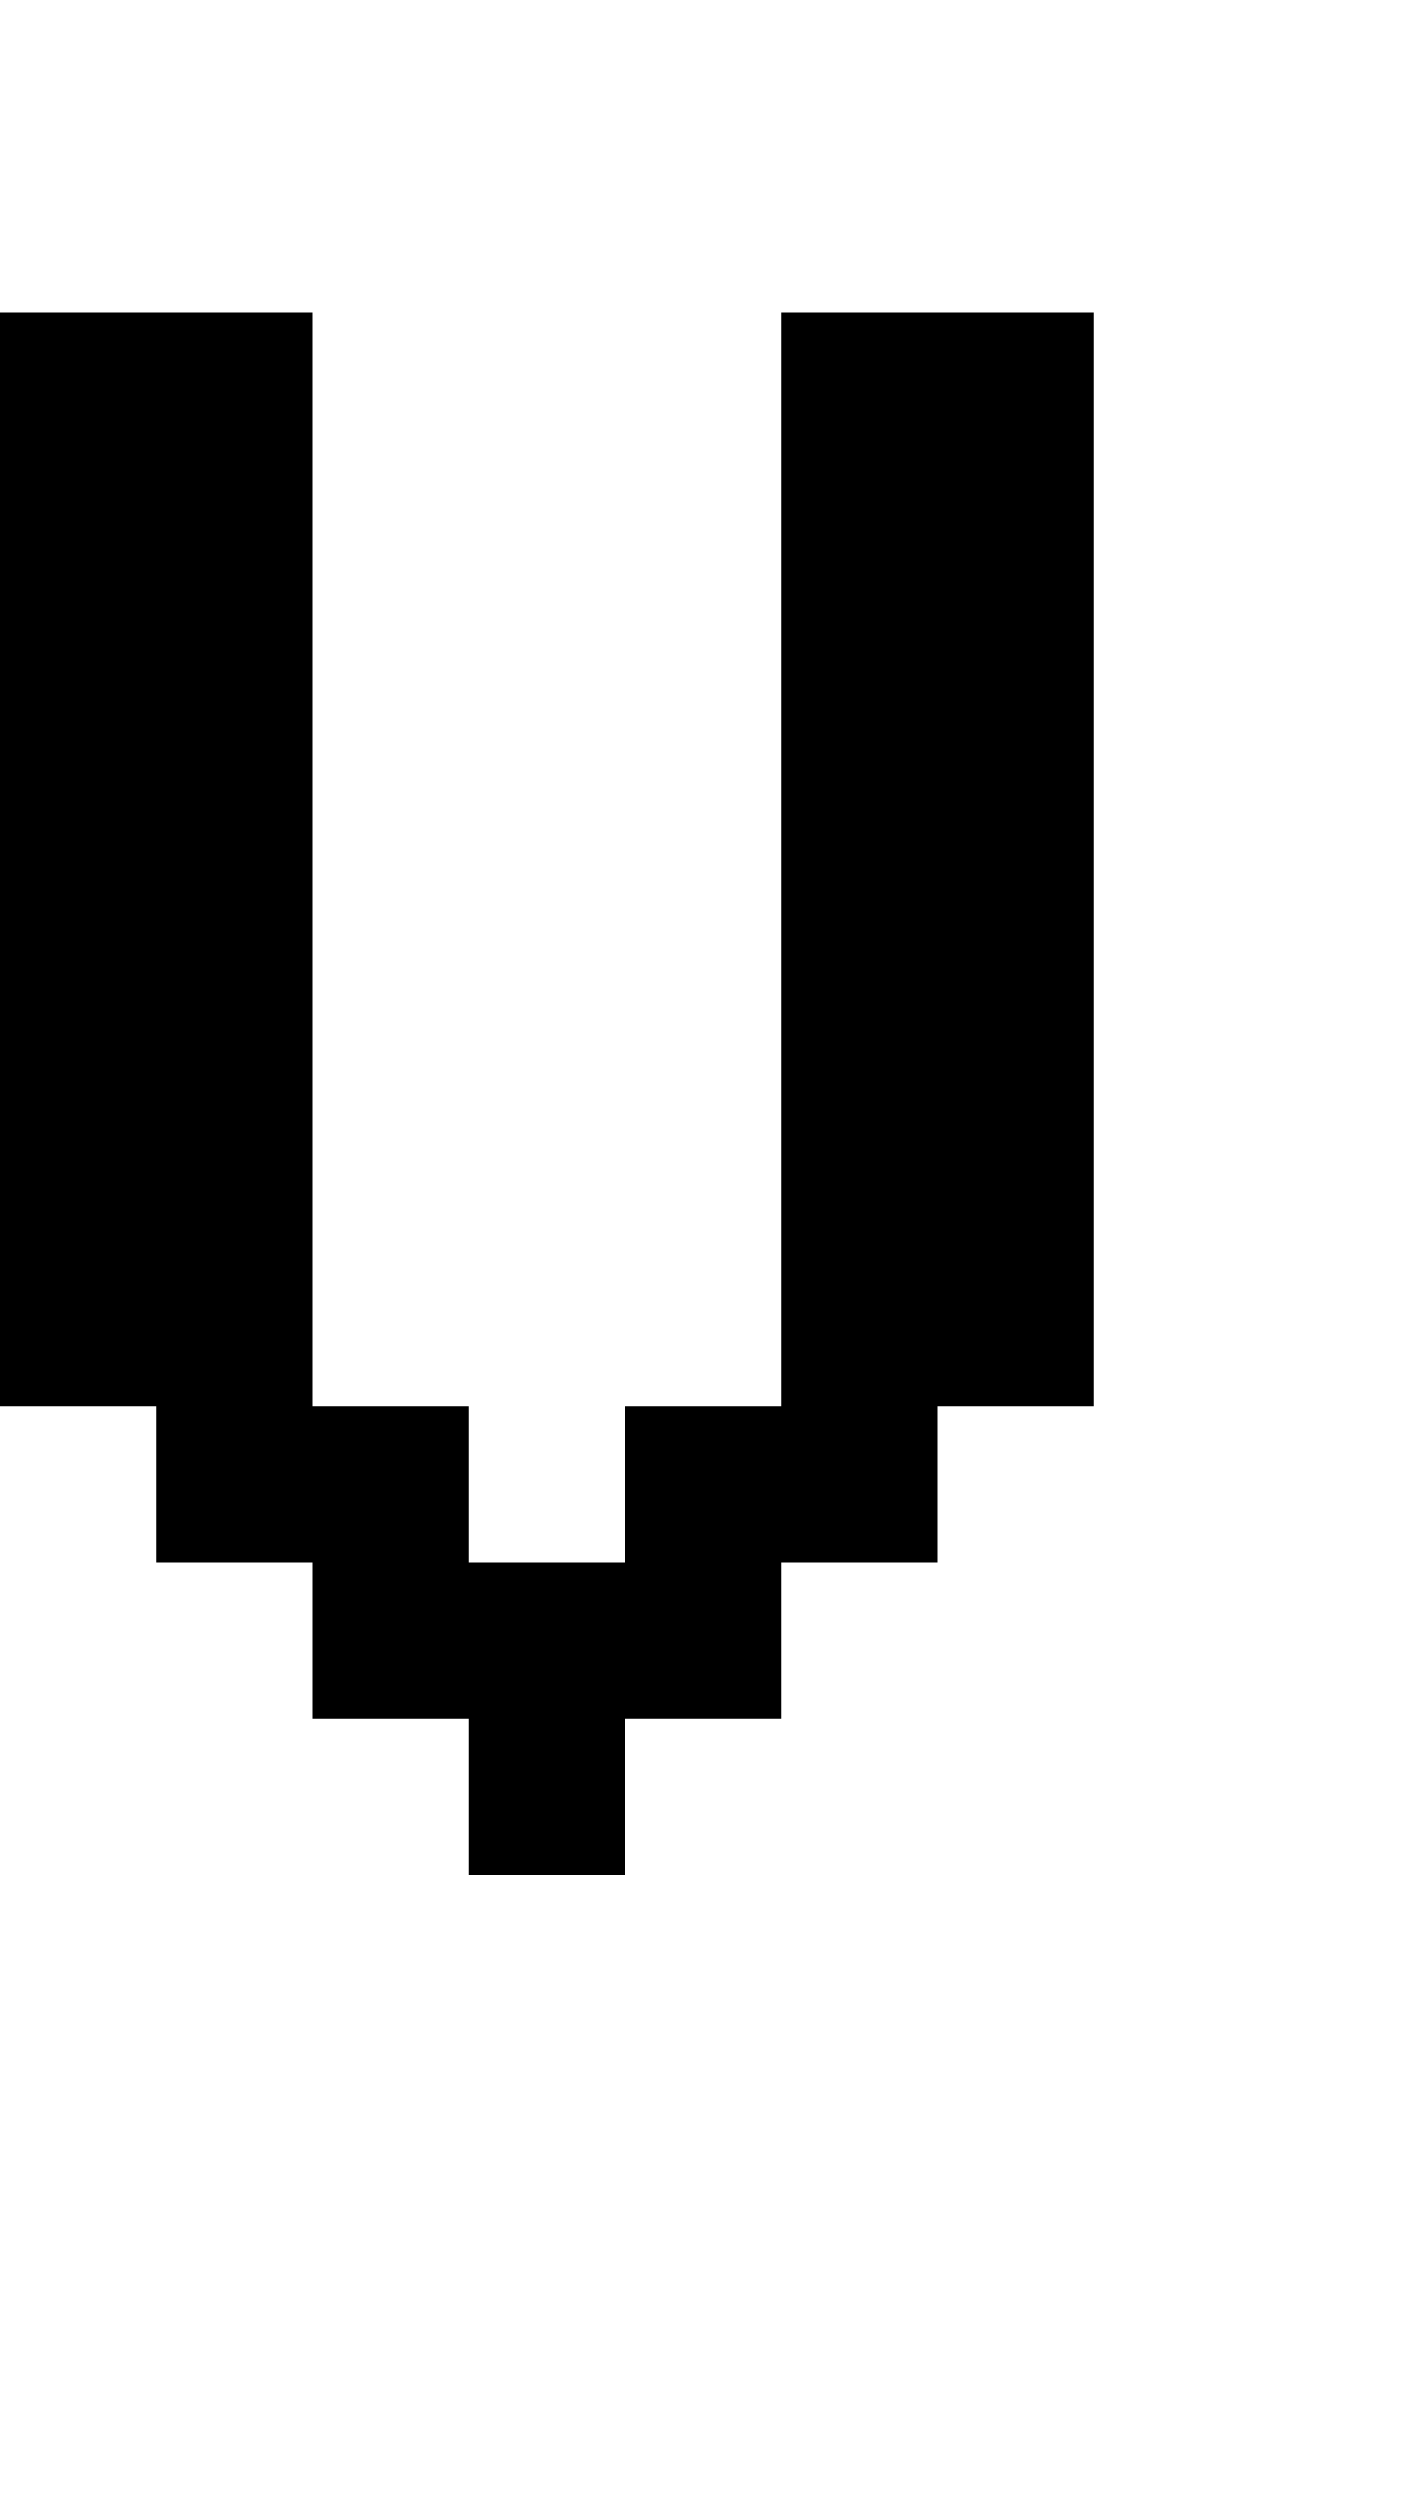
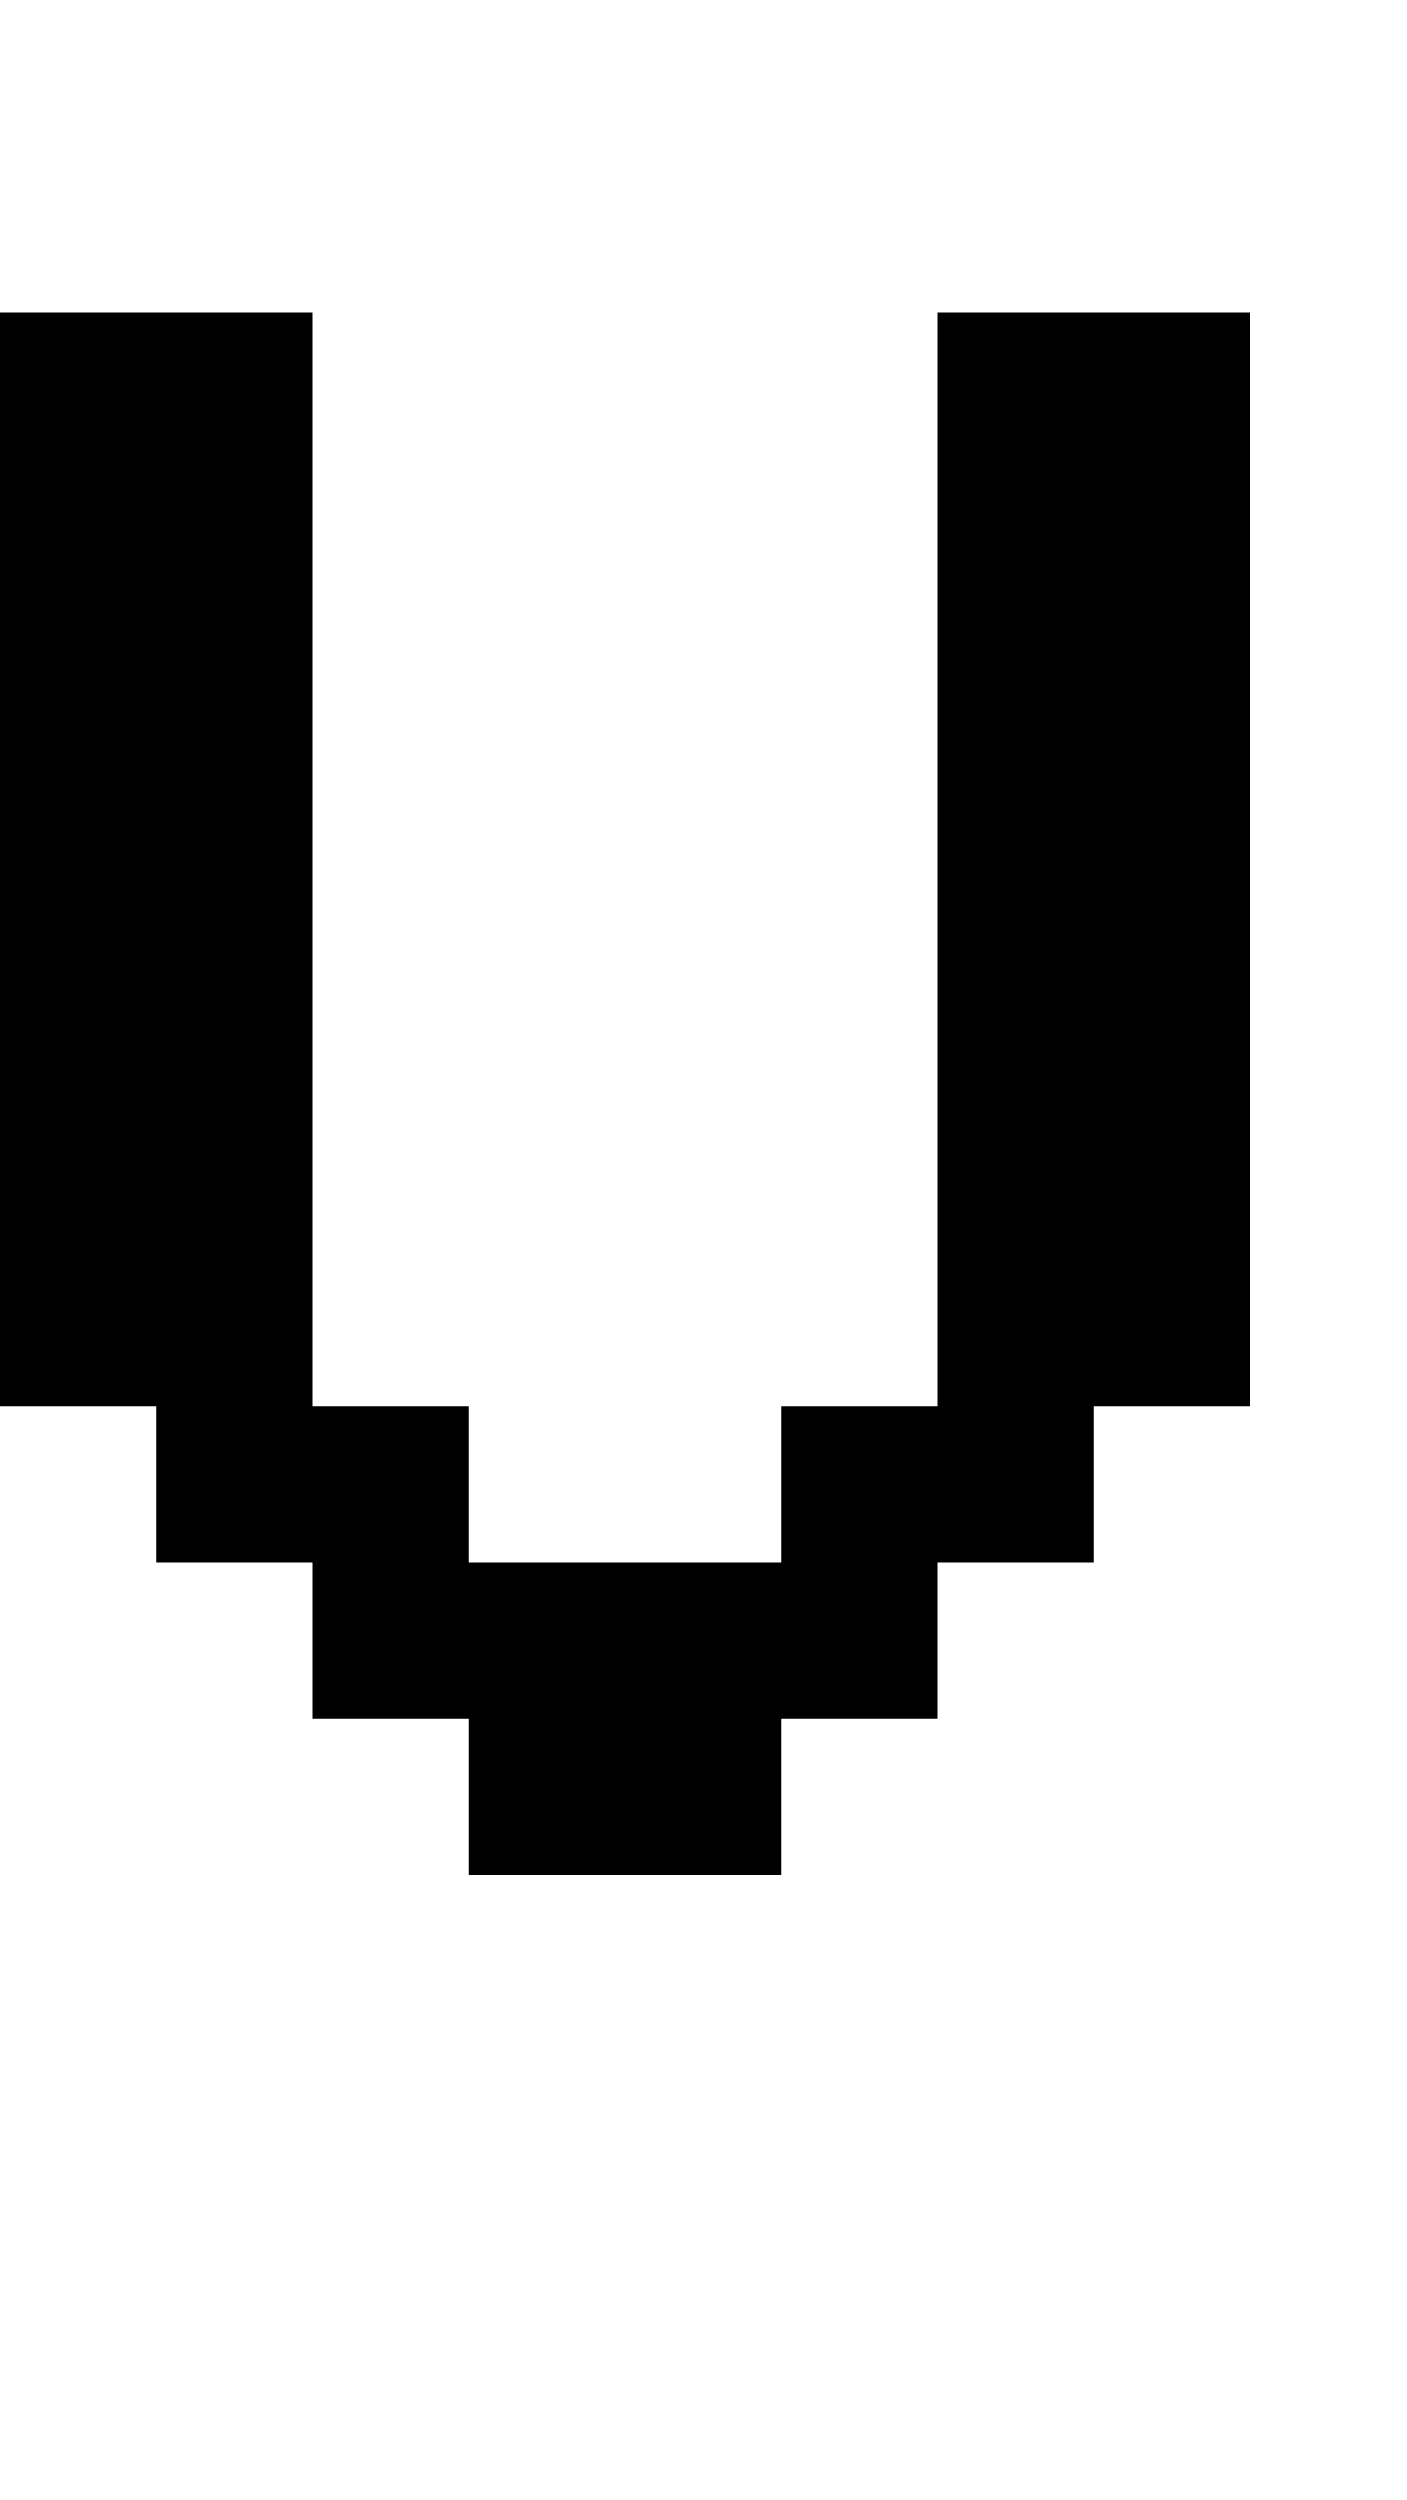
<svg xmlns="http://www.w3.org/2000/svg" baseProfile="full" height="16px" version="1.1" viewBox="0 0 9 16" width="9px">
  <defs />
  <g id="x000000_r0_g0_b0_a1.0">
-     <path d="M 3,10 4,10 4,9 5,9 5,2 7,2 7,9 6,9 6,10 5,10 5,11 4,11 4,12 3,12 3,11 2,11 2,10 1,10 1,9 0,9 0,3 0,2 2,2 2,3 2,9 3,9 z" fill="#000000" fill-opacity="1.0" id="x000000_r0_g0_b0_a1.0_shape1" />
+     <path d="M 8,9 7,9 7,10 6,10 6,11 5,11 5,12 3,12 3,11 2,11 2,10 1,10 1,9 0,9 0,8 0,5 0,2 1,2 2,2 2,9 3,9 3,10 5,10 5,9 6,9 6,2 8,2 z" fill="#000000" fill-opacity="1.0" id="x000000_r0_g0_b0_a1.0_shape1" />
  </g>
</svg>
